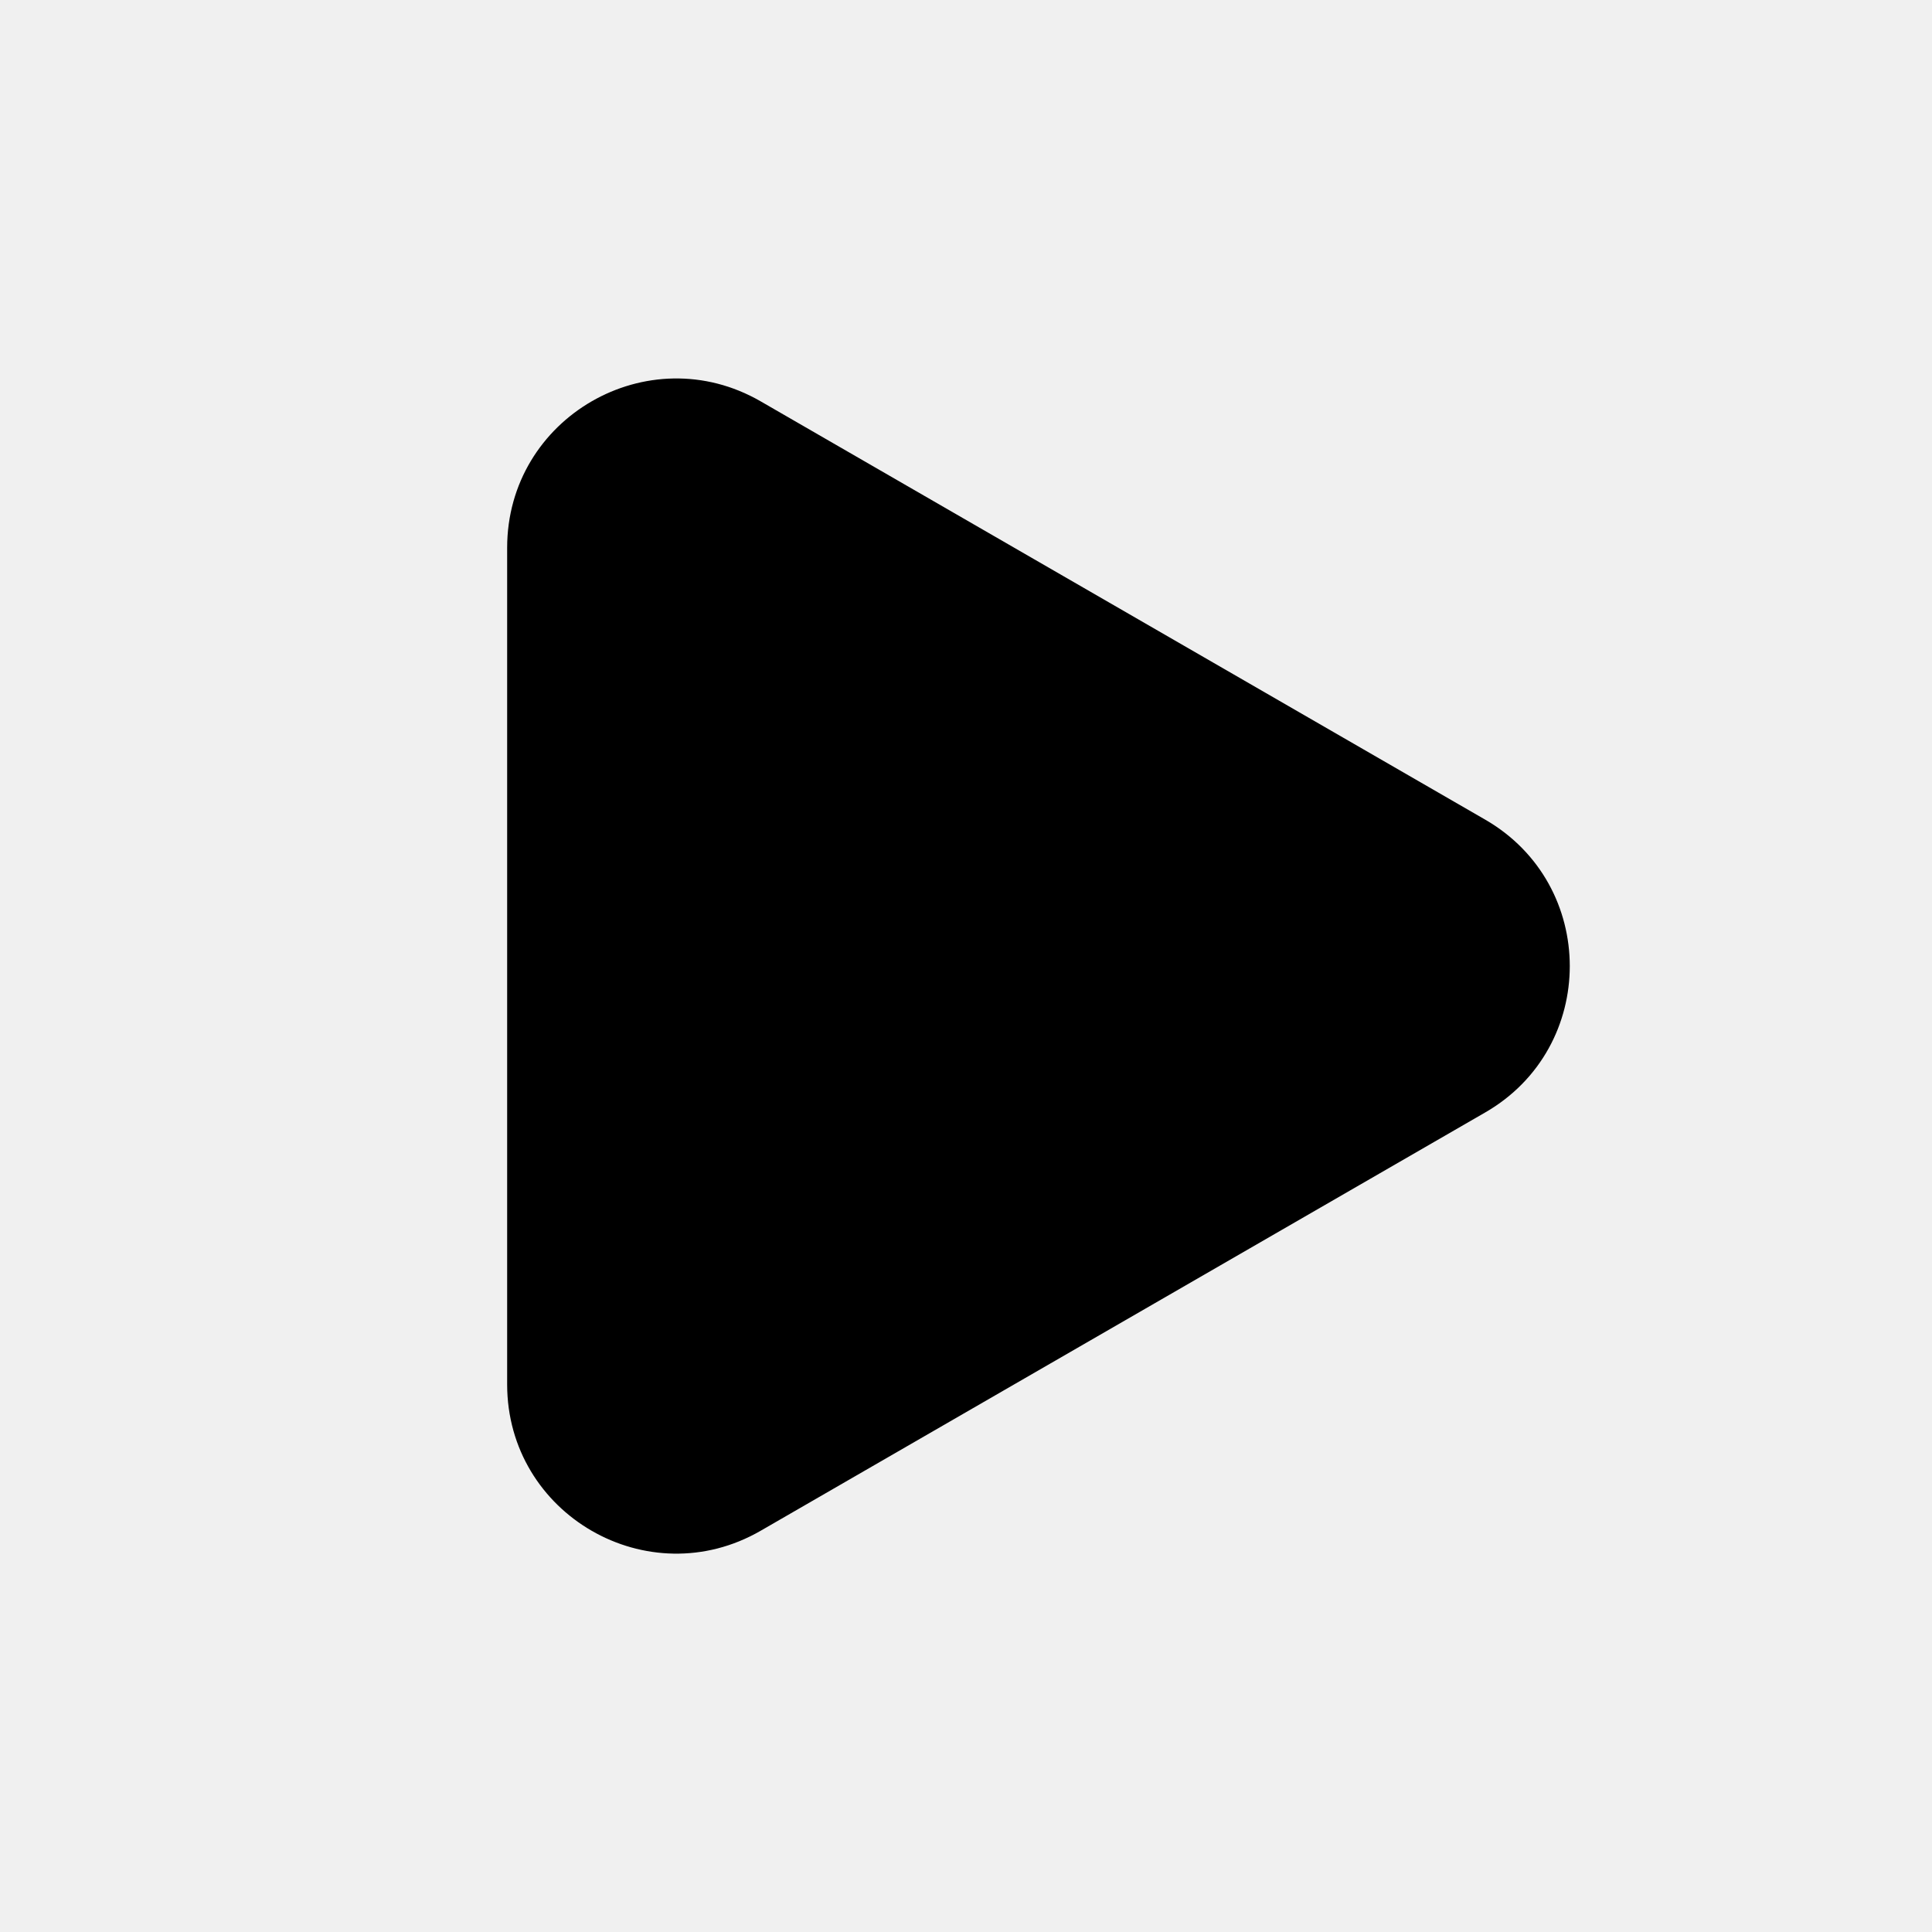
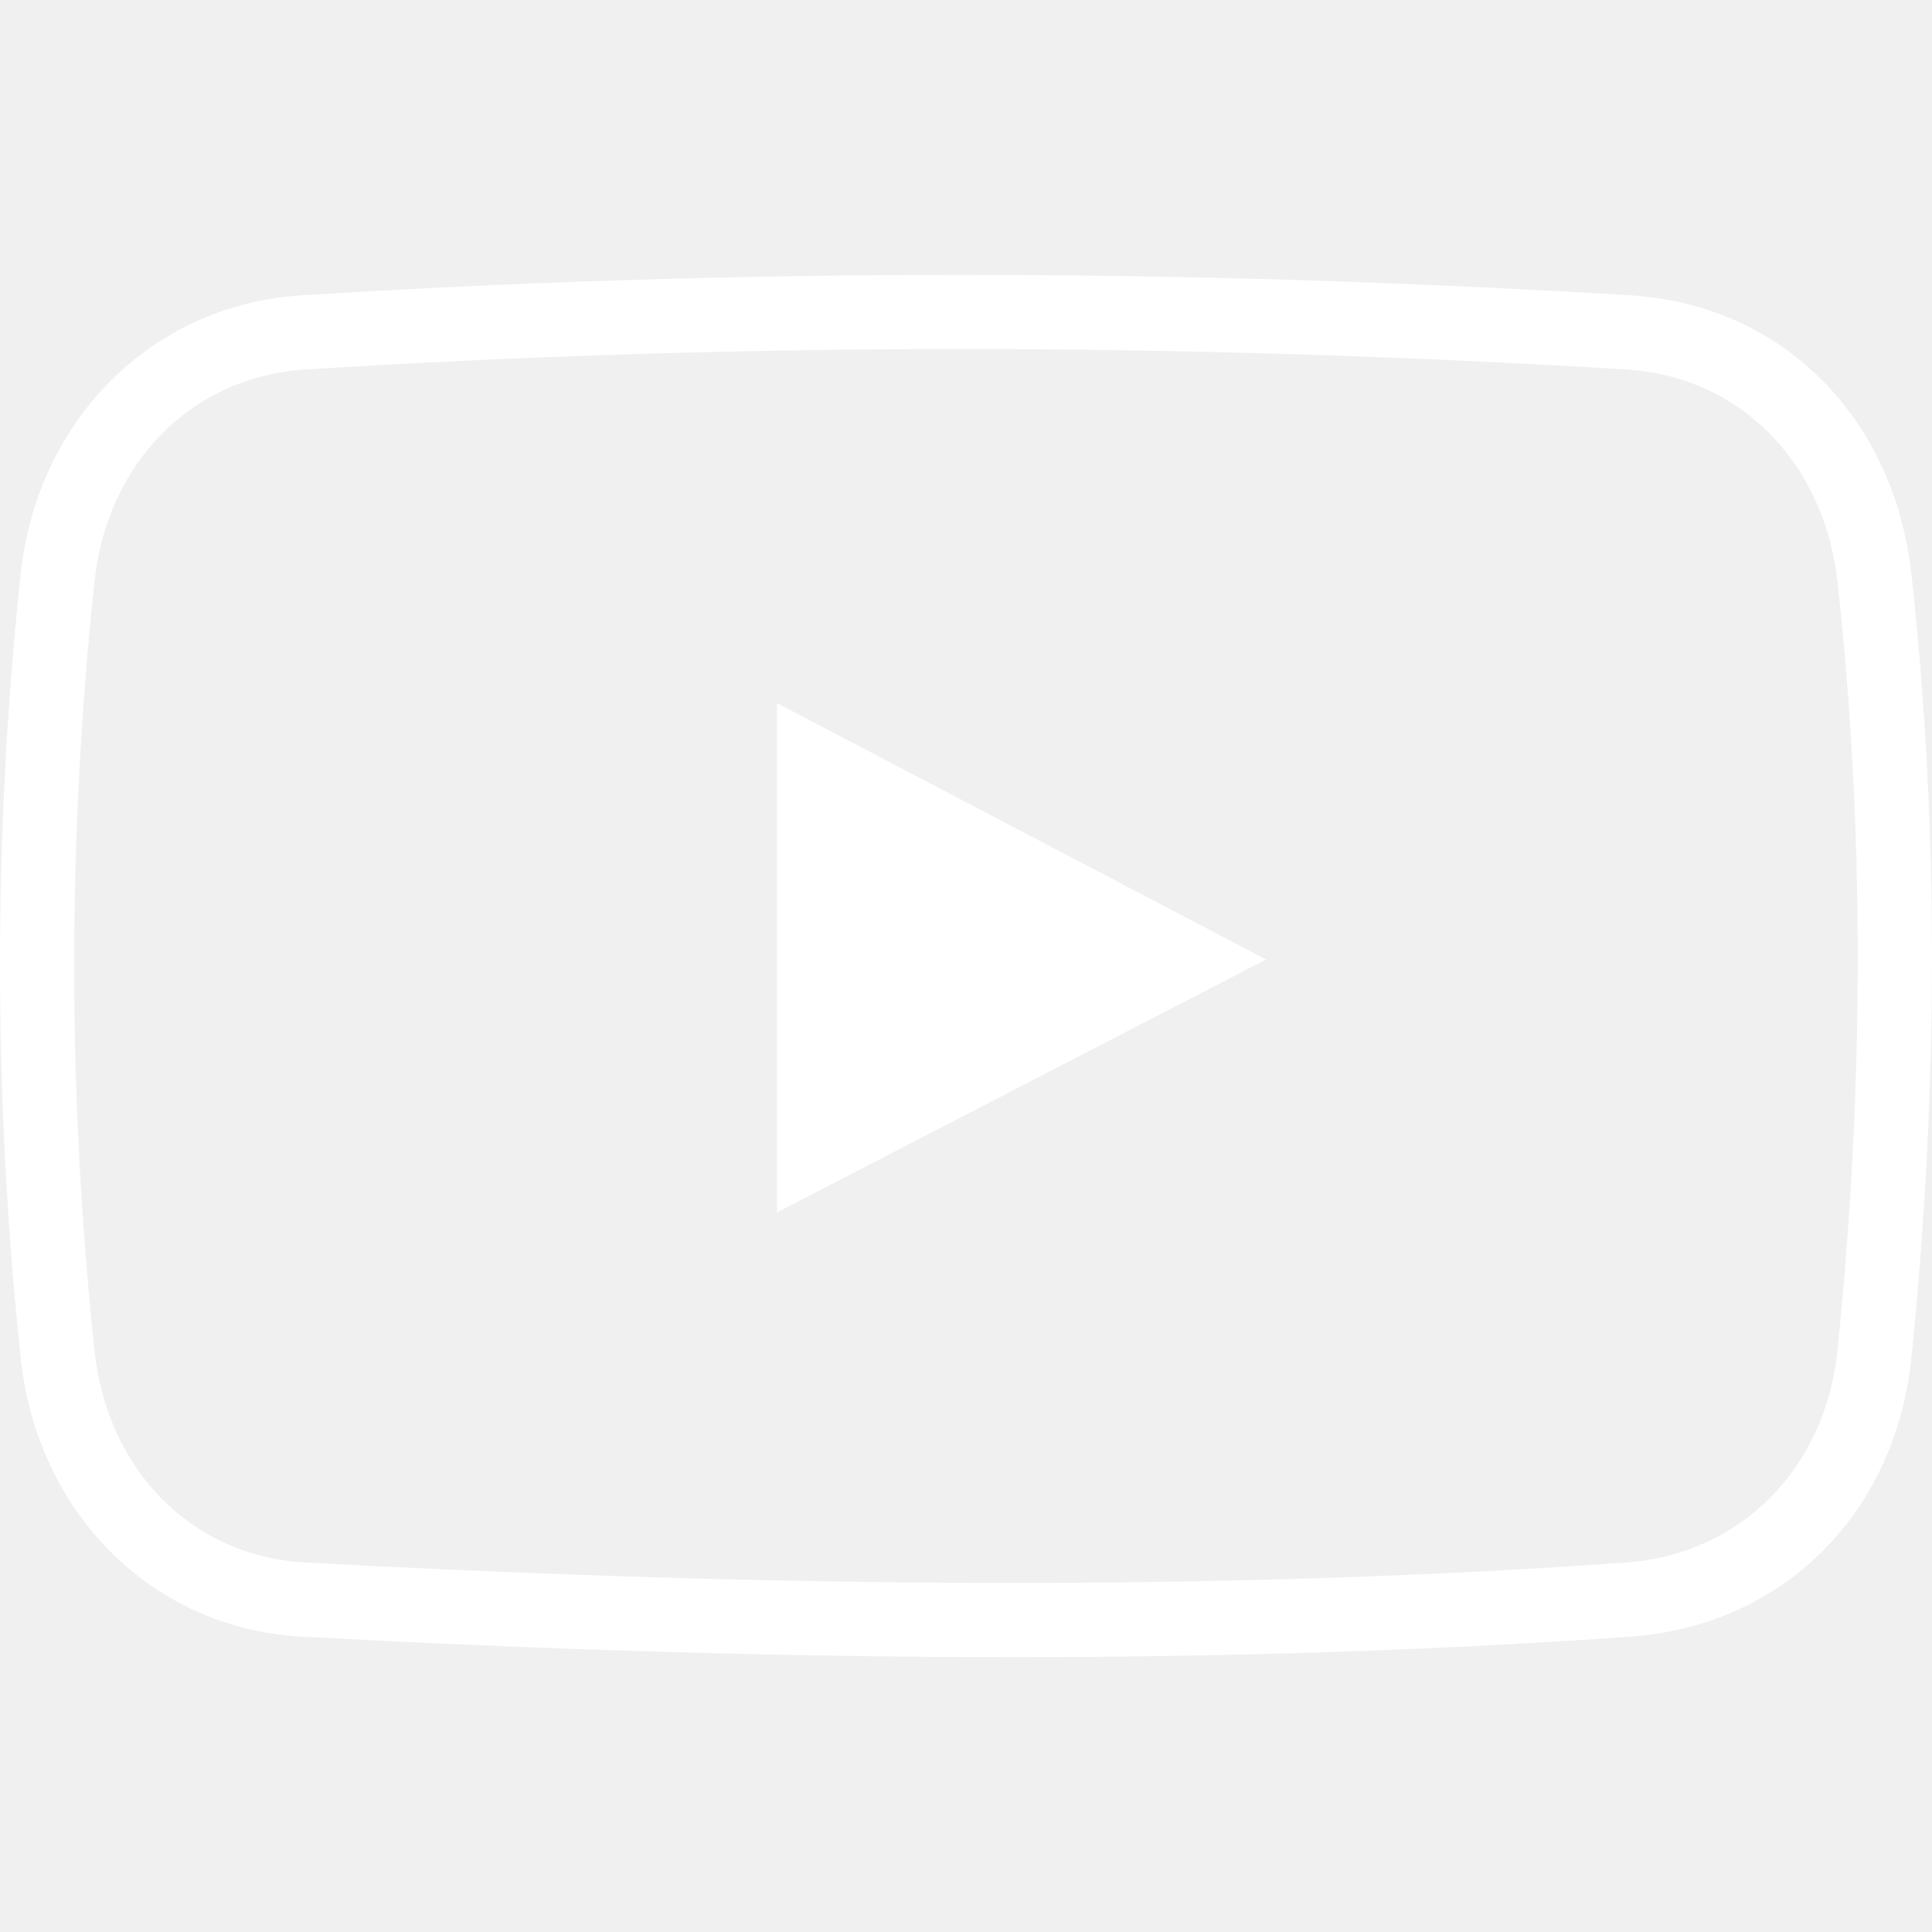
- <svg xmlns="http://www.w3.org/2000/svg" aria-hidden="true" width="20" height="20" viewBox="0 0 20 20" fill="none">
-   <path fill-rule="evenodd" clip-rule="evenodd" d="M15.375 8.485C16.542 9.159 16.542 10.843 15.375 11.516L7.875 15.846C6.708 16.52 5.25 15.678 5.25 14.331L5.25 5.671C5.25 4.323 6.708 3.481 7.875 4.155L15.375 8.485Z" fill="currentColor" />
+ <svg xmlns="http://www.w3.org/2000/svg" version="1.1" id="Capa_1" x="0px" y="0px" viewBox="0 0 334.623 334.623" xml:space="preserve" class="home-youtube-icon" aria-hidden="true" focusable="false" fill="white">
+   <g>
+     <path d="M175.329,287.017C175.322,287.017,175.329,287.017,175.329,287.017c-38.053,0-79.481-1.202-123.125-3.554   c-25.784-1.414-45.785-21.292-48.632-48.349c-4.762-45.2-4.762-90.83,0-135.625c2.841-26.832,22.815-46.71,48.574-48.33   c75.271-4.737,152.721-4.737,230.312,0c26.061,1.581,45.586,20.99,48.6,48.304c4.749,43.246,4.756,88.87,0.006,135.632   c-2.744,27.038-22.25,46.472-48.535,48.356C249.45,285.815,213.382,287.017,175.329,287.017z M166.428,60.452   c-37.931,0-76.113,1.195-113.485,3.541c-19.685,1.234-34.39,16.048-36.594,36.851c-4.666,43.895-4.666,88.613,0,132.926   c2.204,20.971,16.89,35.778,36.543,36.858c43.413,2.339,84.609,3.535,122.425,3.535c37.751,0,73.51-1.189,106.287-3.528   c19.833-1.427,34.57-16.228,36.659-36.839c4.666-45.862,4.666-90.58,0.006-132.926c-2.294-20.868-17.005-35.688-36.594-36.877   C243.145,61.641,204.365,60.452,166.428,60.452z M134.576,121.783v88.208l84.706-43.805L134.576,121.783z" />
+   </g>
</svg>
